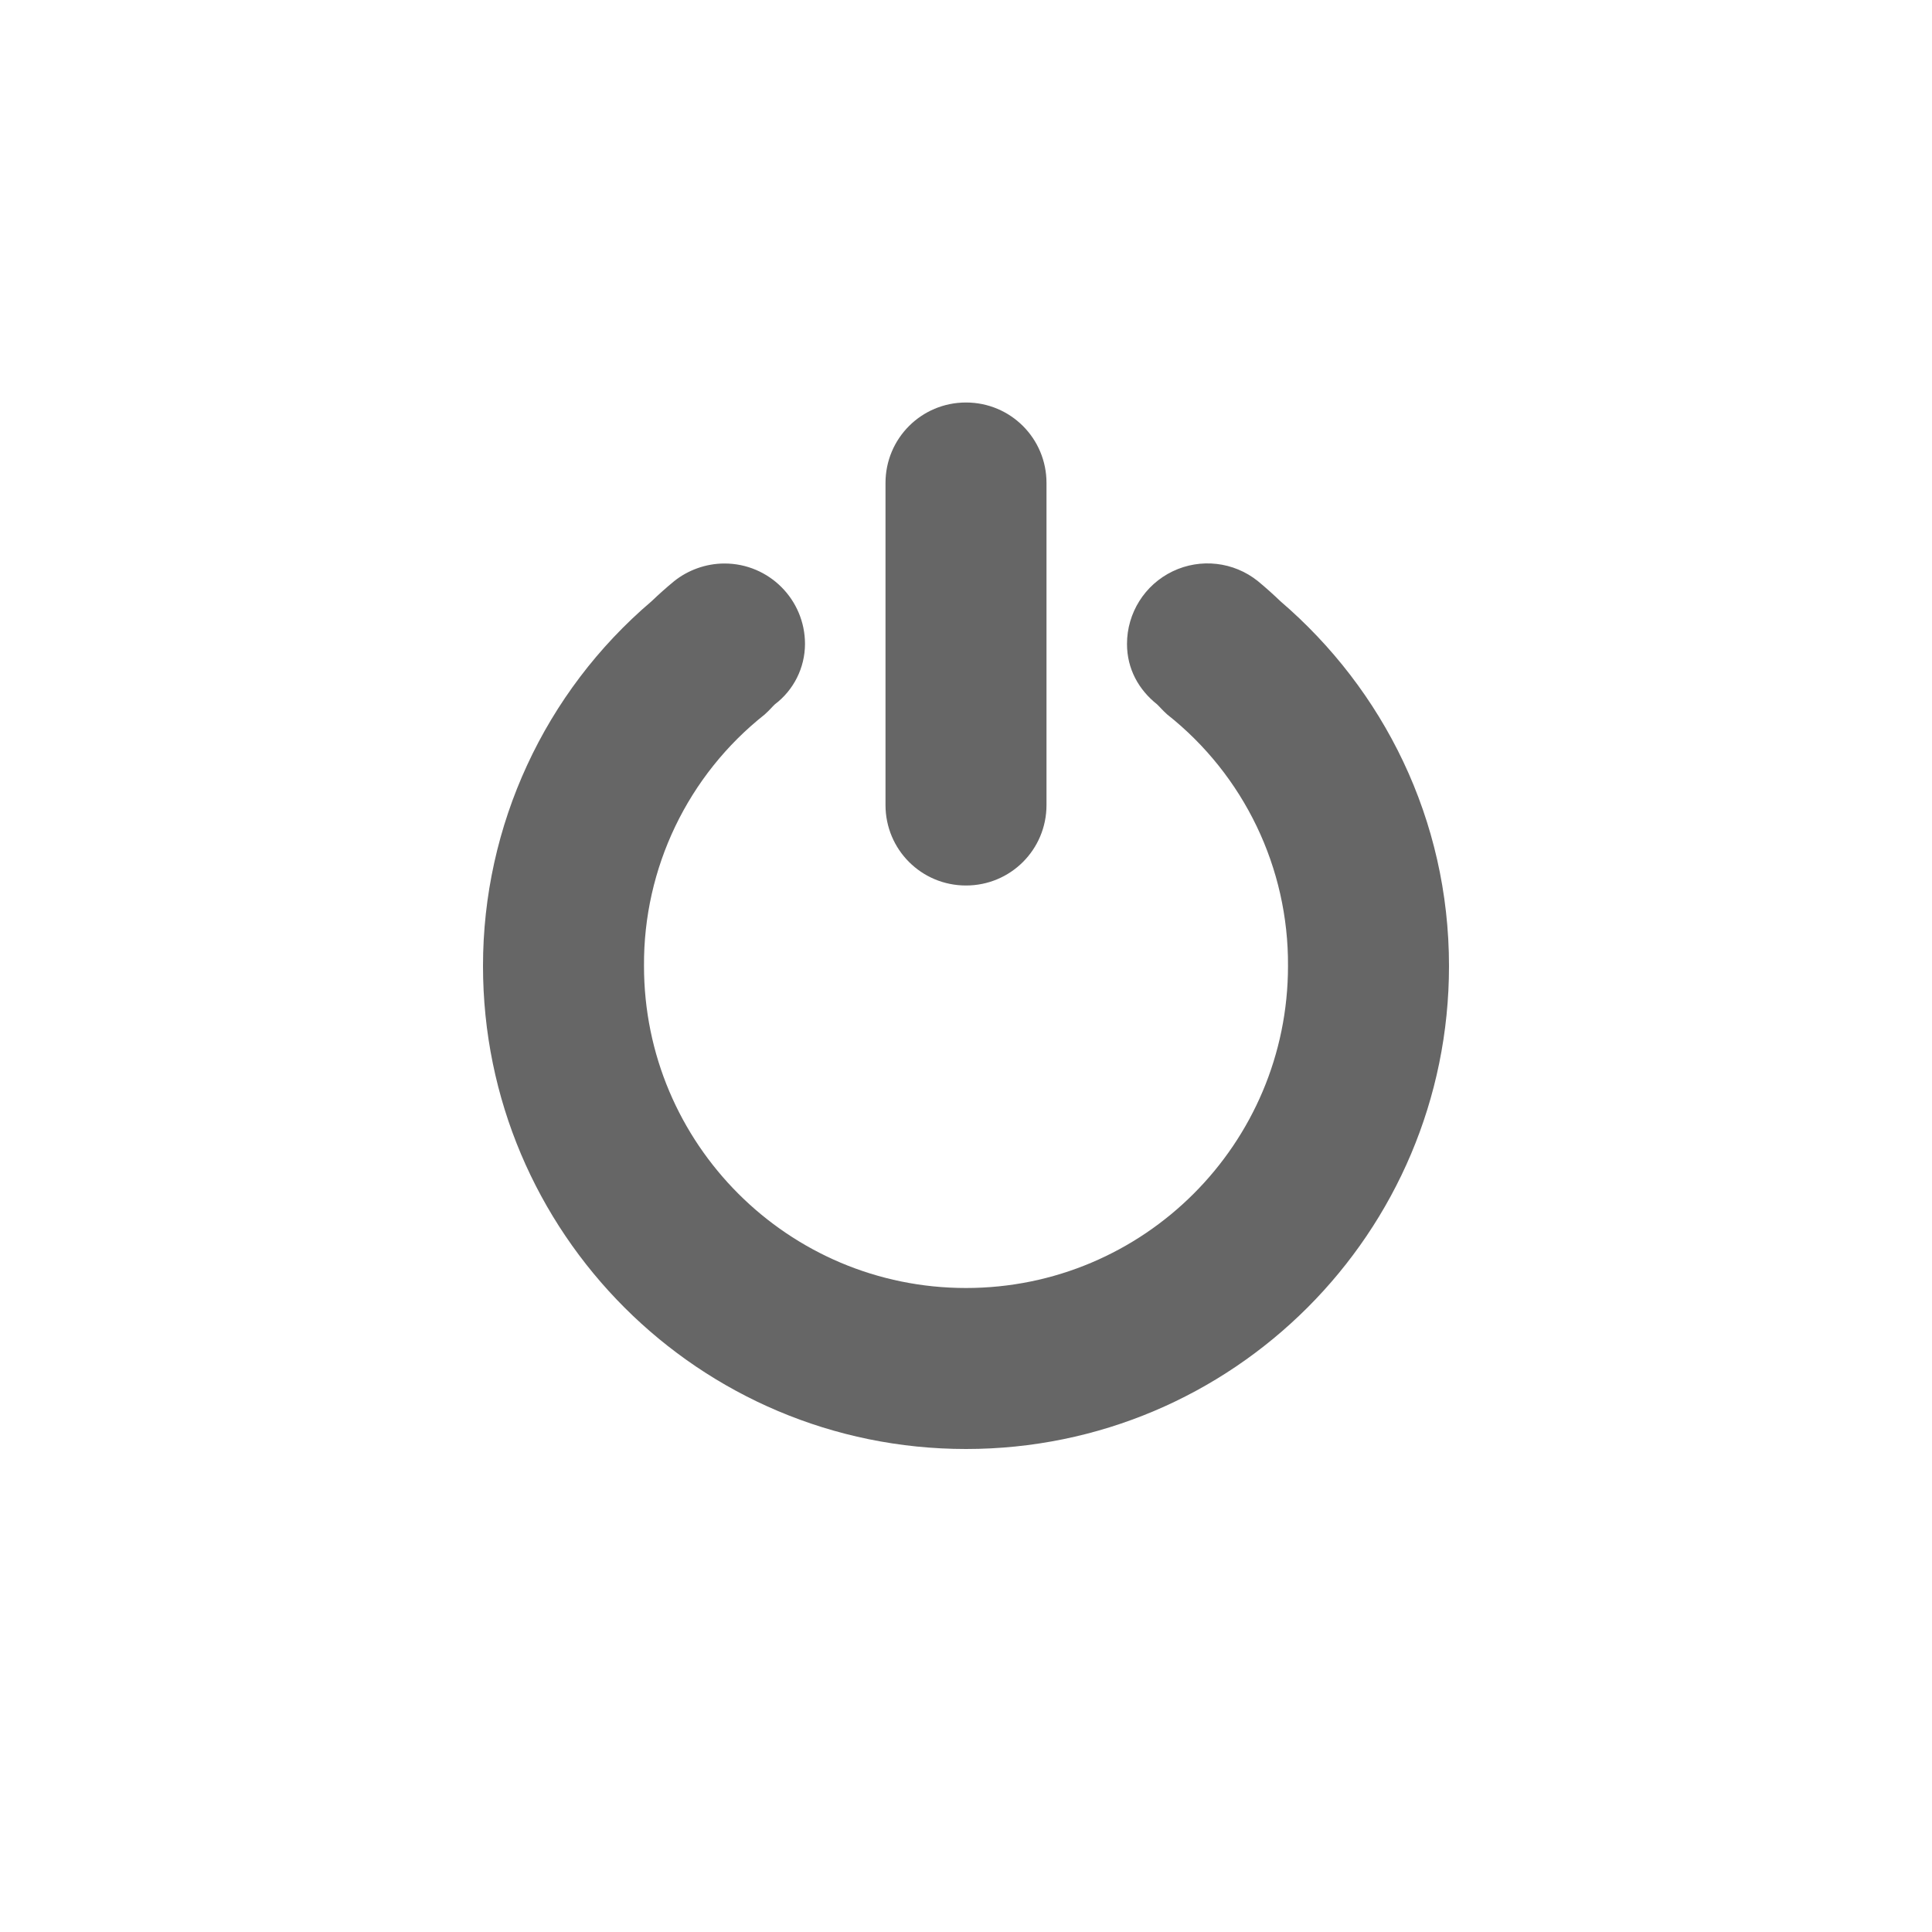
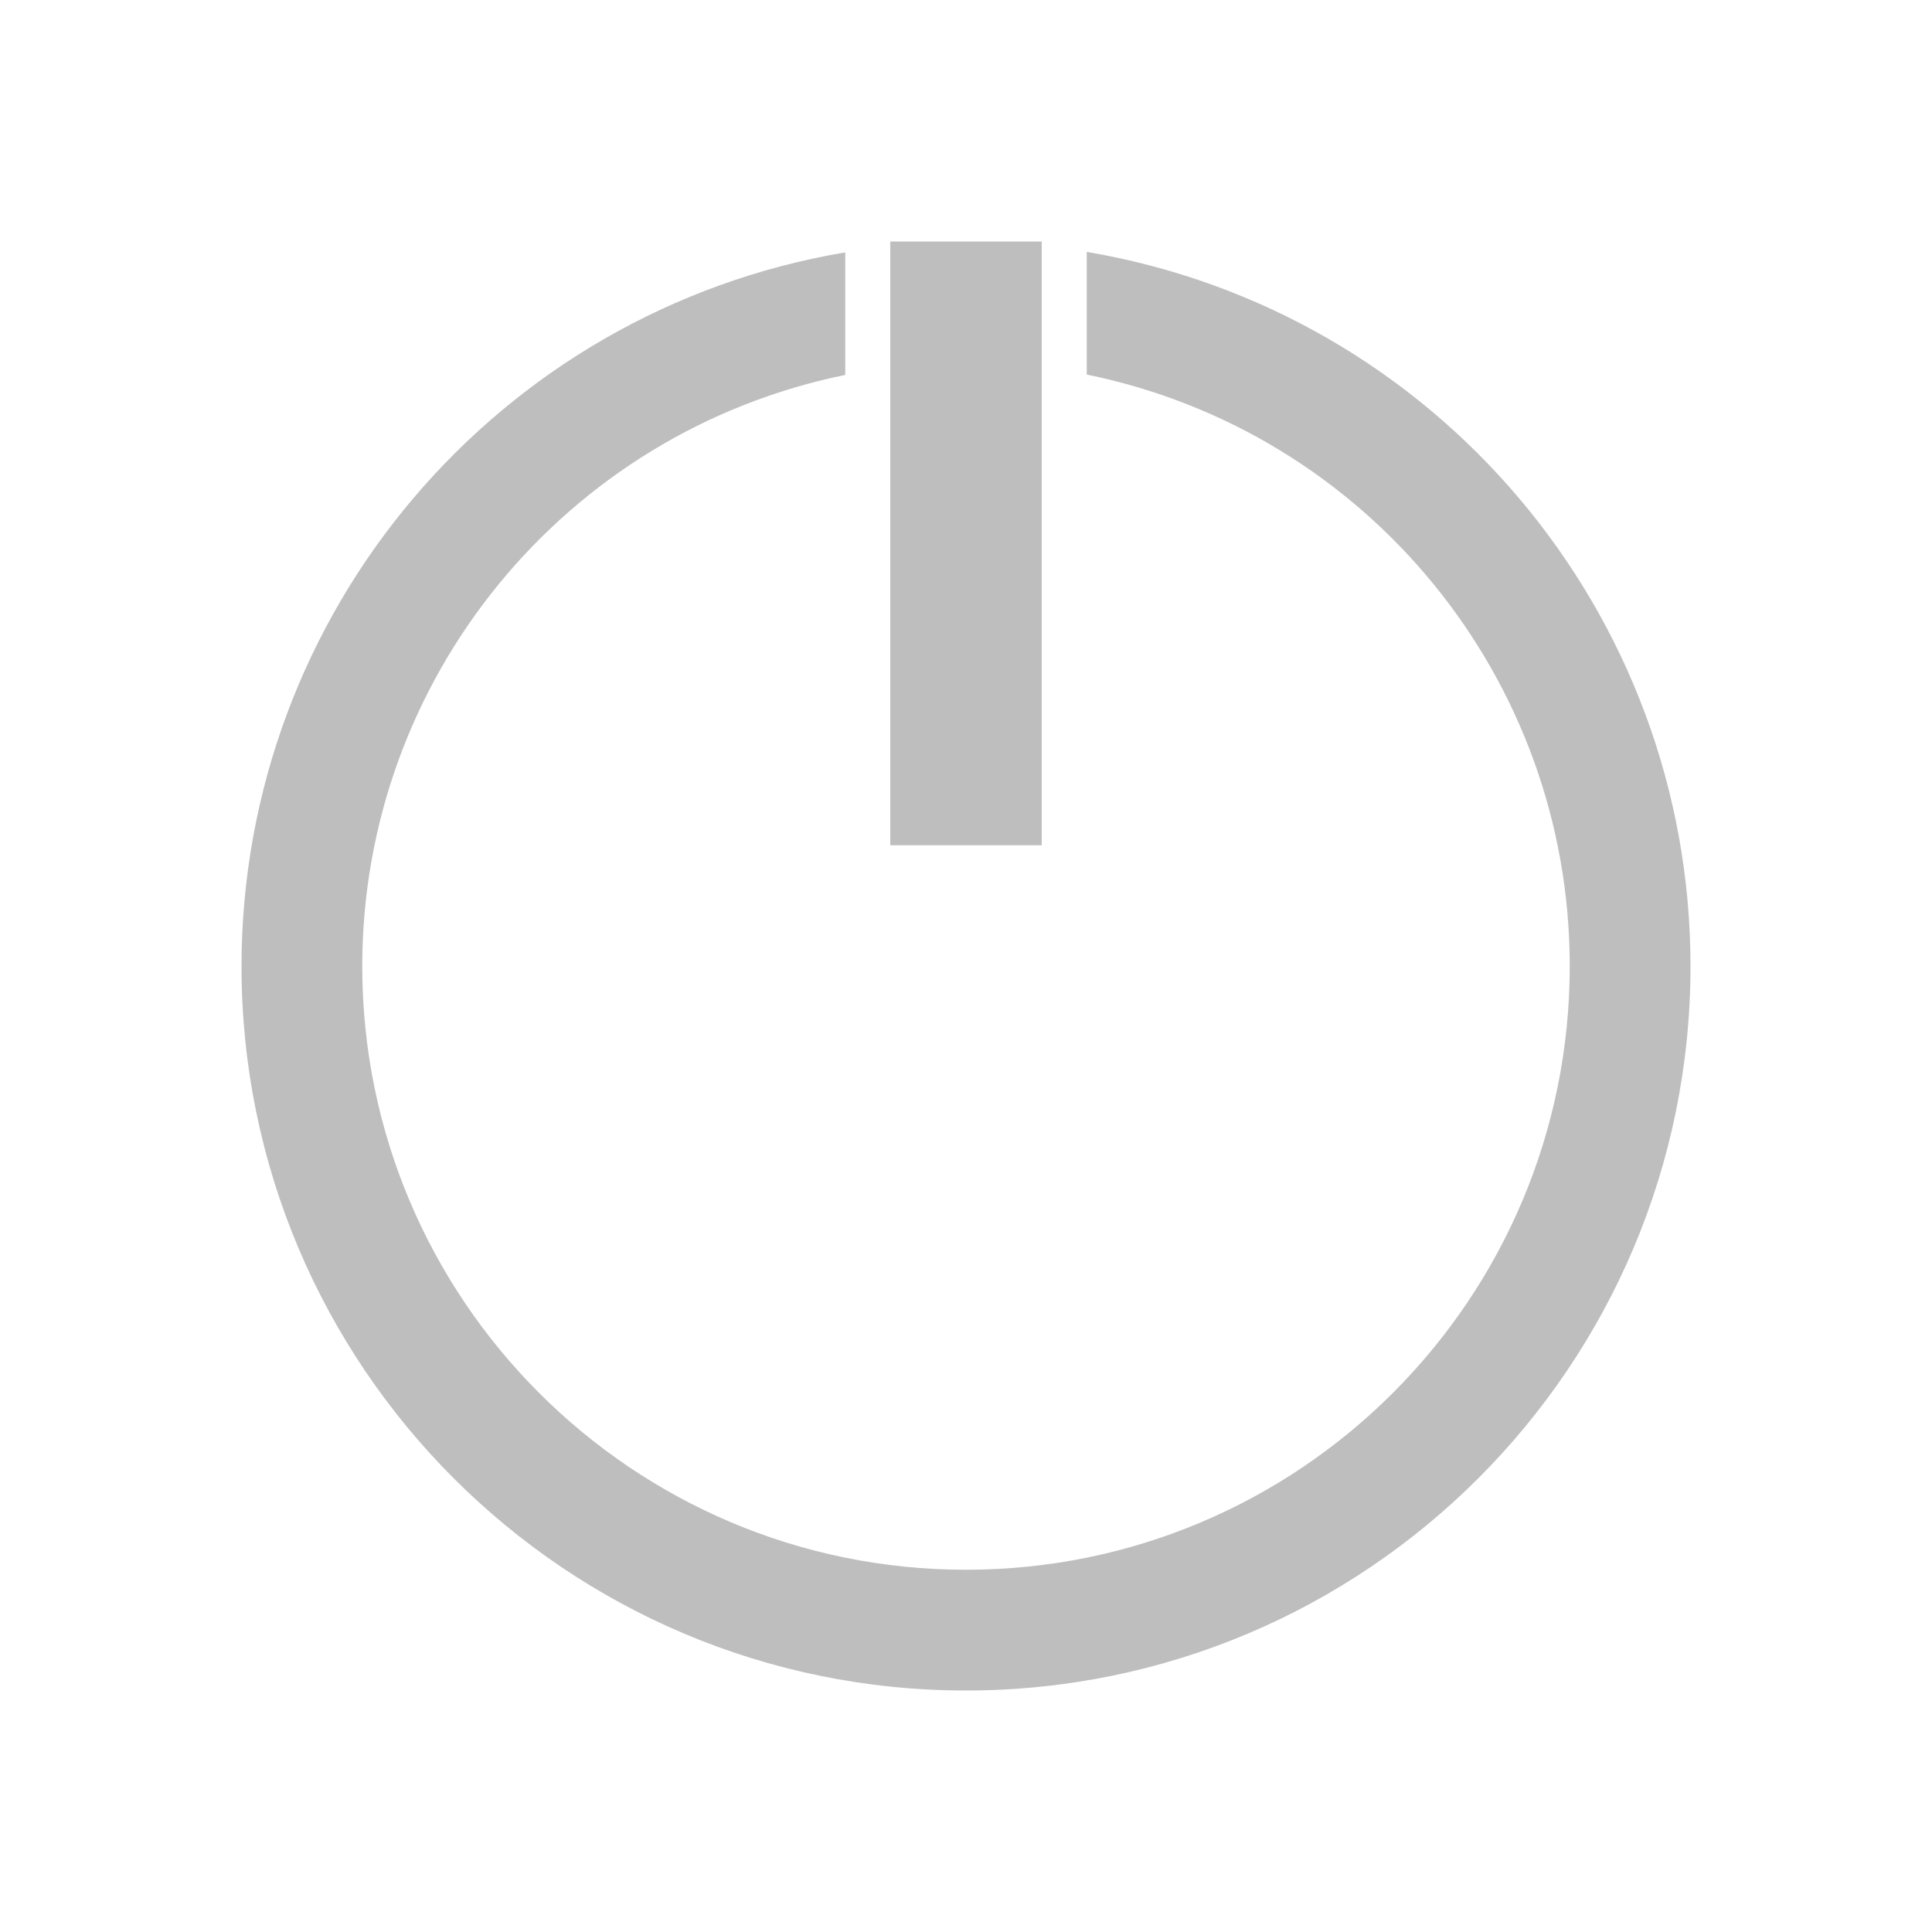
- <svg xmlns="http://www.w3.org/2000/svg" height="24" width="24">
-   <g transform="translate(-393 175)">
-     <path color="#000" d="M405-170c-.554 0-1 .446-1 1v4c0 .554.446 1 1 1s1-.446 1-1v-4c0-.554-.446-1-1-1zm-3 2c-.234 0-.456.084-.625.219a4.934 4.934 0 0 0-.281.25A5.946 5.946 0 0 0 399-163a6 6 0 1 0 12 0c0-1.82-.815-3.435-2.094-4.531a4.938 4.938 0 0 0-.28-.25A1 1 0 0 0 407-167c0 .311.147.57.374.75.04.038.054.06.125.125A3.95 3.95 0 0 1 409-163a4 4 0 1 1-8 0 3.95 3.95 0 0 1 1.5-3.125c.072-.066.085-.087.125-.125A.944.944 0 0 0 403-167a1 1 0 0 0-1-1z" fill="#666" overflow="visible" style="marker:none" />
-   </g>
+ <svg xmlns="http://www.w3.org/2000/svg" viewBox="0 0 16 16">
+   <defs id="defs3051">
+     <style type="text/css" id="current-color-scheme">
+       .ColorScheme-Text {
+         color:#bebebe;
+       }
+       </style>
+   </defs>
+   <path style="fill:currentColor;fill-opacity:1;stroke:none" d="M 7.373 2 L 7.373 7 L 8.627 7 L 8.627 2 L 7.373 2 z M 9 2.086 L 9 3.102 A 5 5 0 0 1 13 8 A 5 5 0 0 1 8 13 A 5 5 0 0 1 3 8 A 5 5 0 0 1 7 3.105 L 7 2.09 A 6 6 0 0 0 2 8 A 6 6 0 0 0 8 14 A 6 6 0 0 0 14 8 A 6 6 0 0 0 9 2.086 z " class="ColorScheme-Text" />
</svg>
